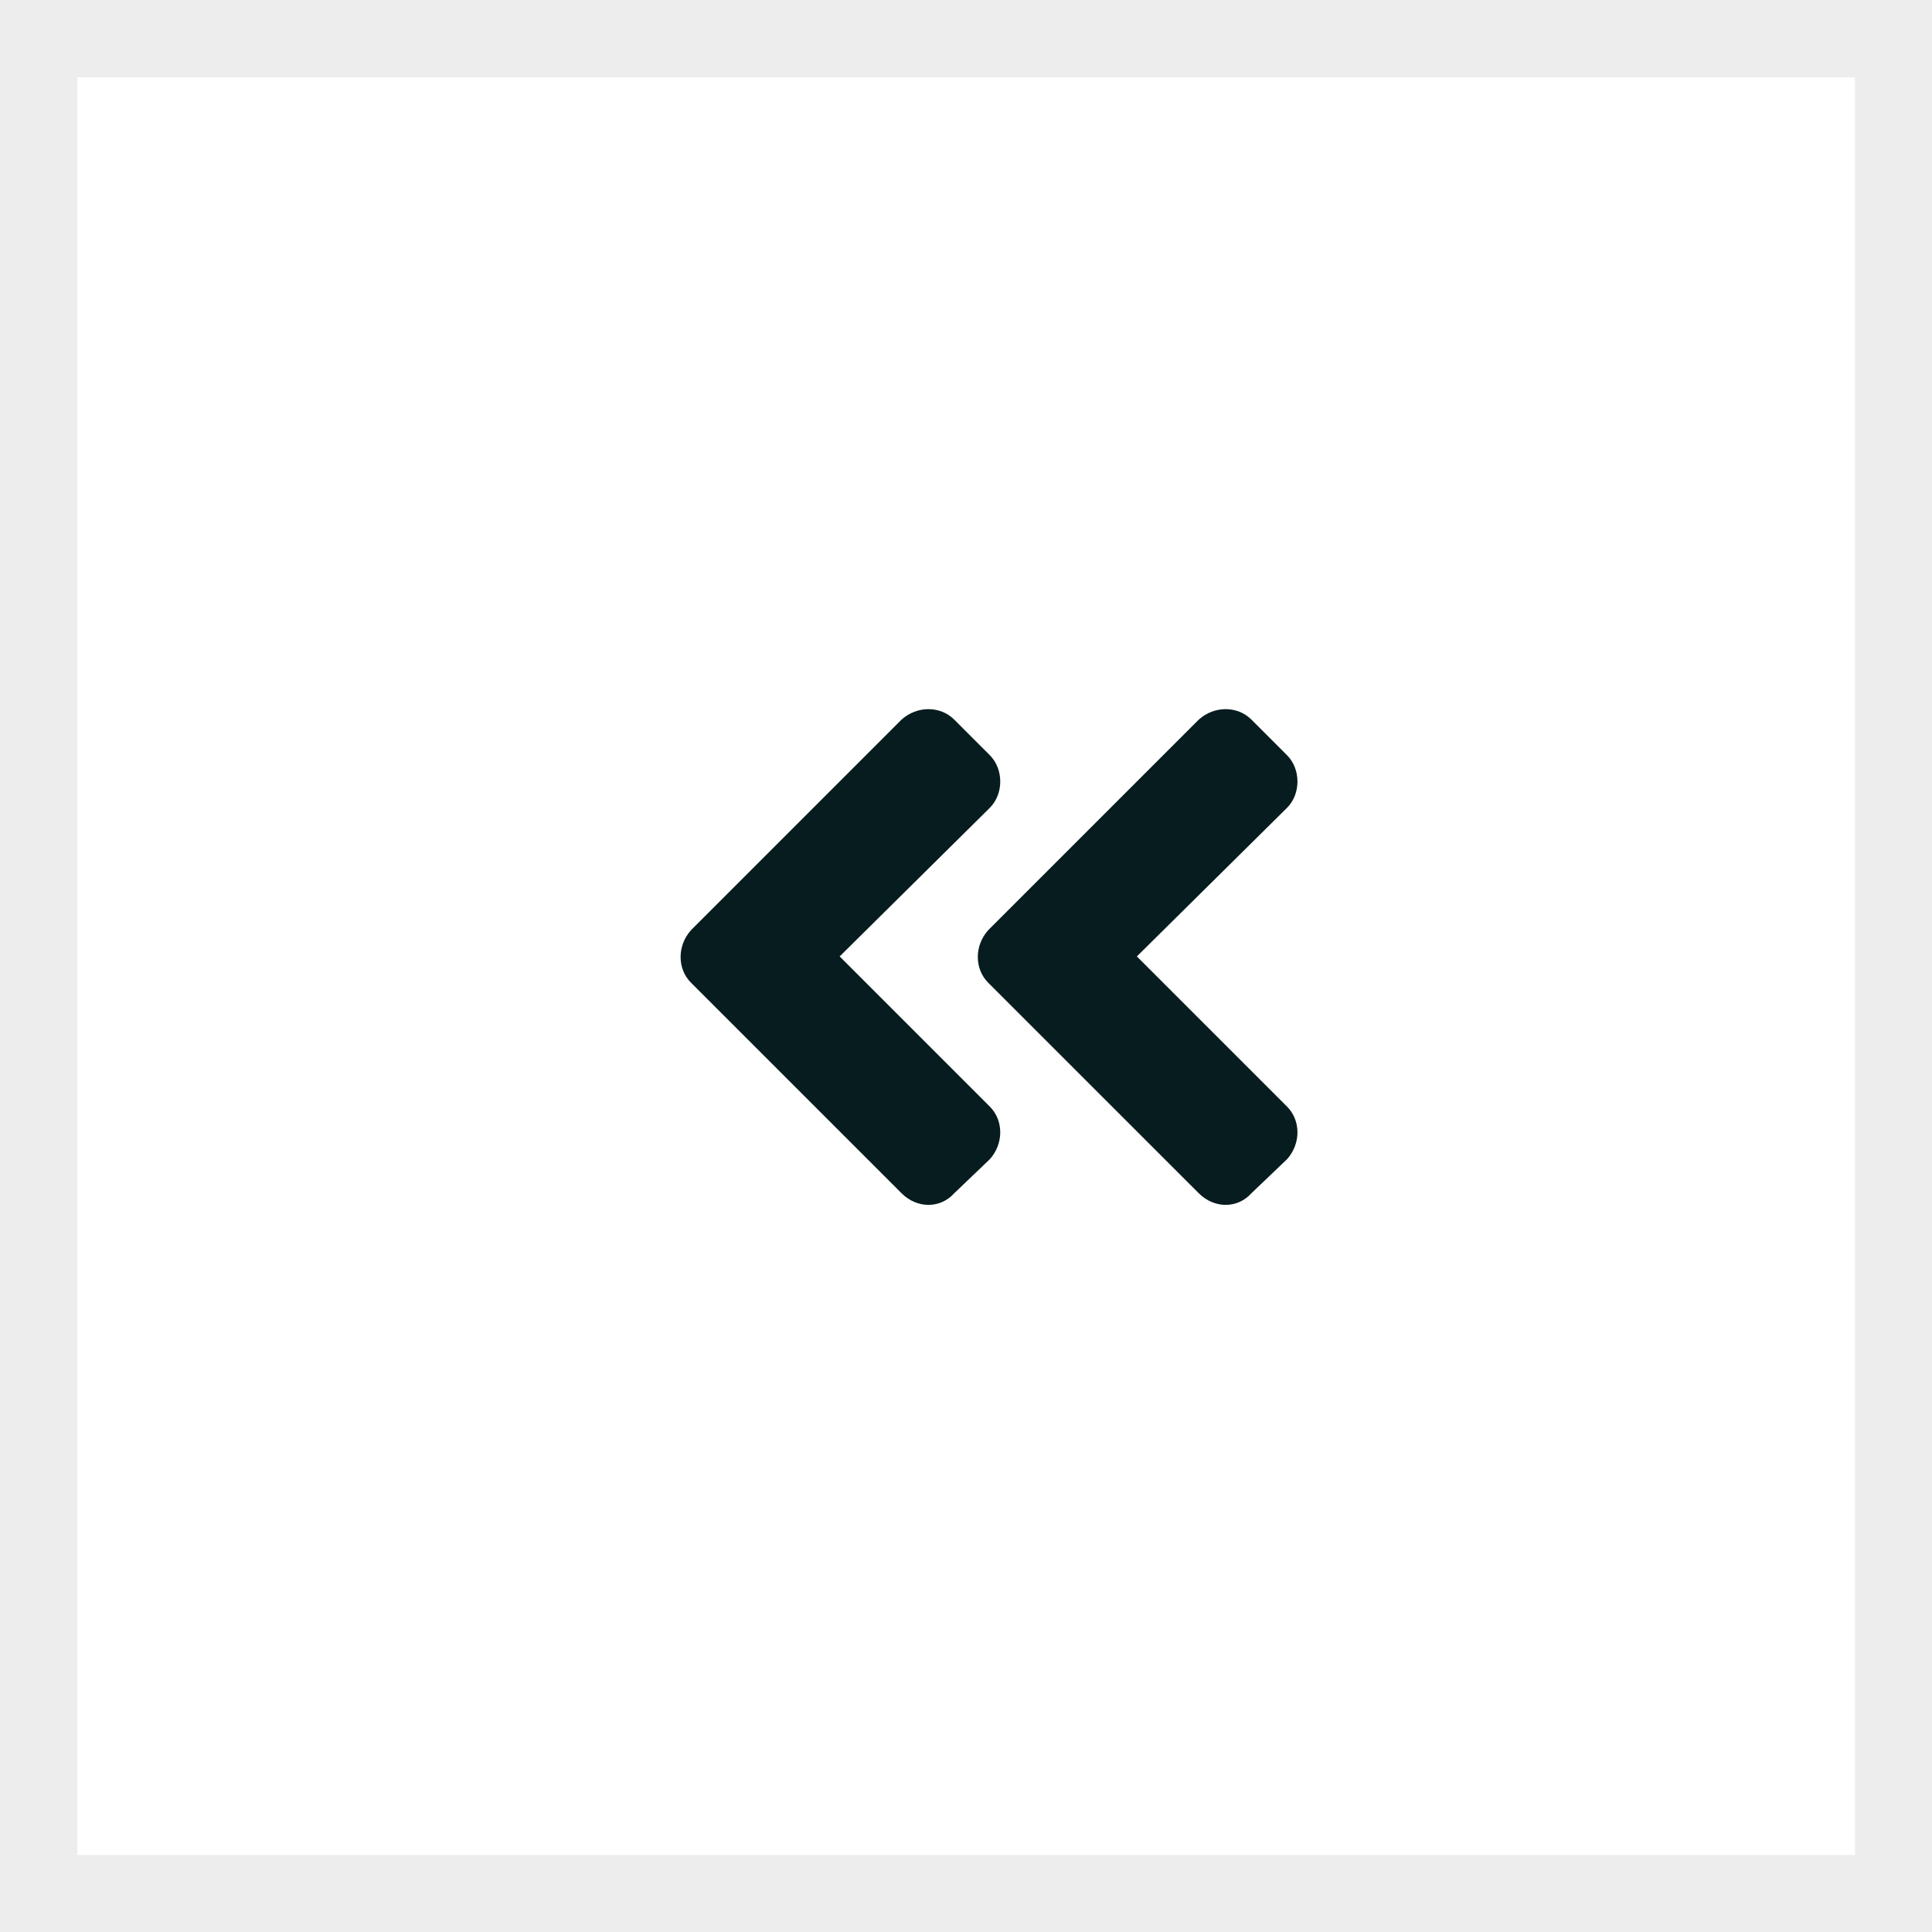
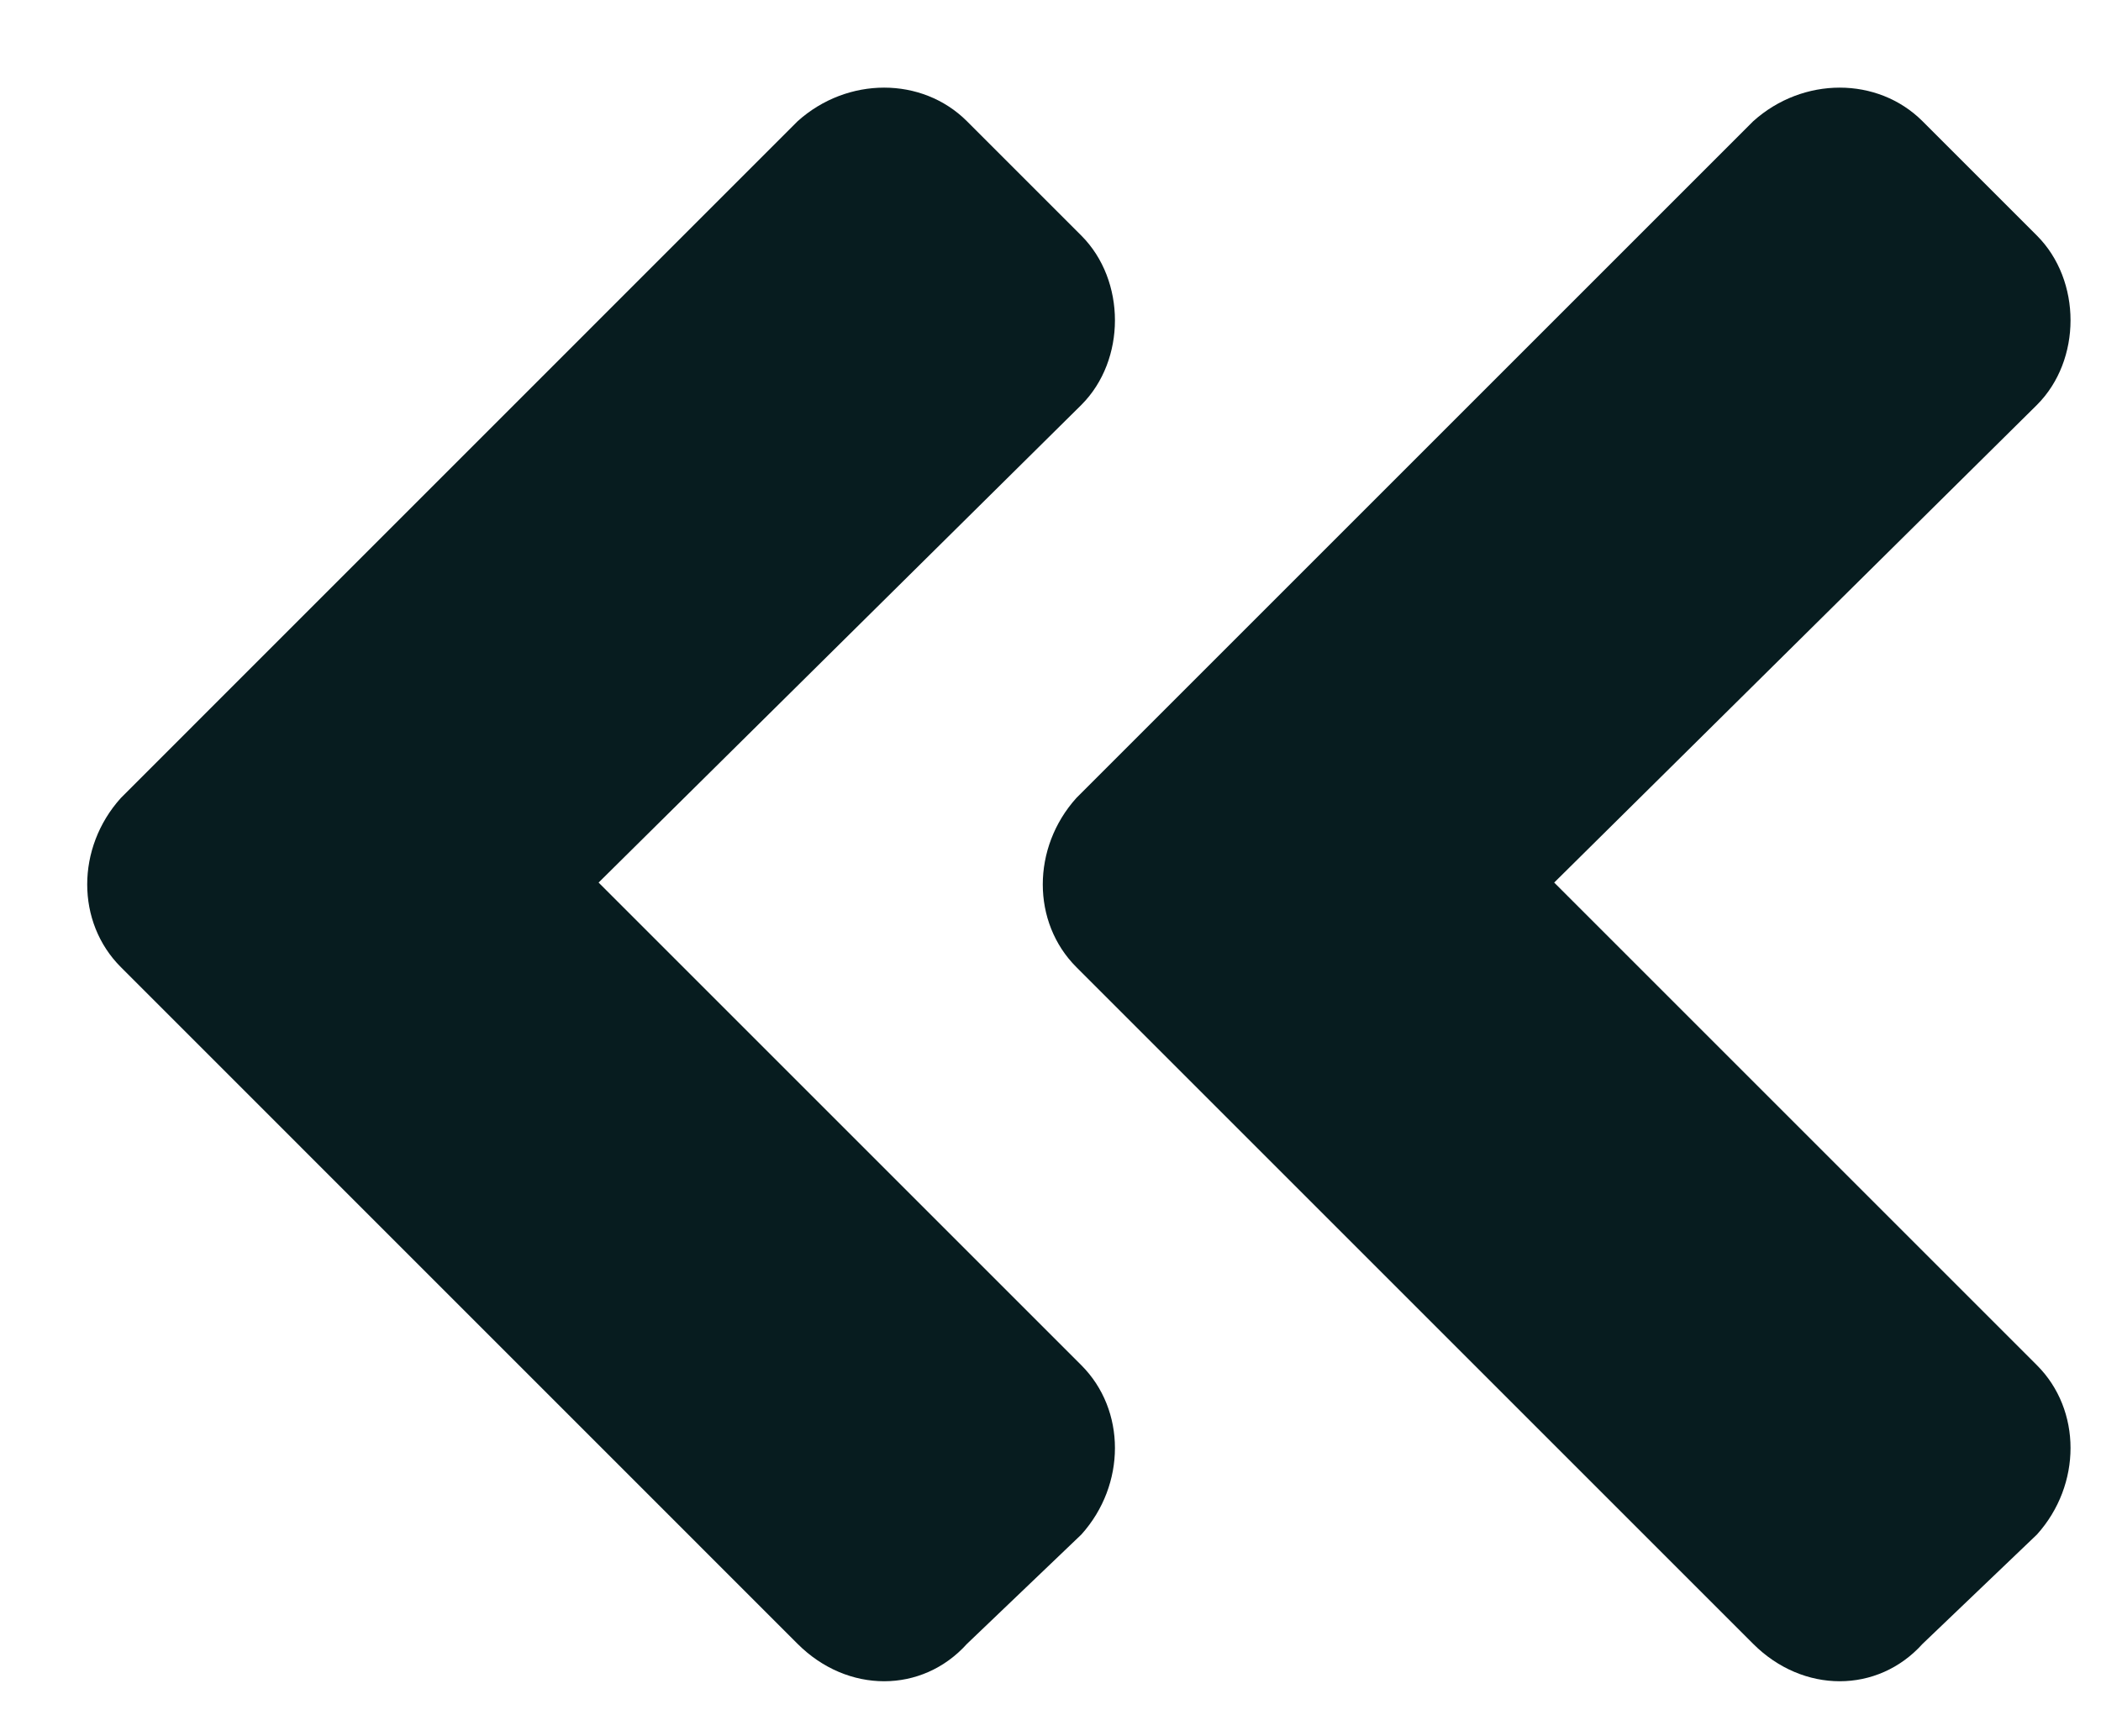
- <svg xmlns="http://www.w3.org/2000/svg" width="68" height="68" viewBox="0 0 68 68" fill="none">
-   <rect x="1.36" y="1.36" width="65.289" height="65.289" stroke="#EDEDED" stroke-width="2.72" />
-   <path d="M34.783 32.737L42.193 25.327C42.738 24.837 43.555 24.837 44.045 25.327L45.299 26.581C45.789 27.071 45.789 27.943 45.299 28.433L40.014 33.663L45.299 38.948C45.789 39.438 45.789 40.256 45.299 40.801L44.045 41.999C43.555 42.544 42.738 42.544 42.193 41.999L34.783 34.59C34.293 34.099 34.293 33.282 34.783 32.737ZM24.323 34.59C23.832 34.099 23.832 33.282 24.323 32.737L31.732 25.327C32.277 24.837 33.094 24.837 33.585 25.327L34.838 26.581C35.328 27.071 35.328 27.943 34.838 28.433L29.553 33.663L34.838 38.948C35.328 39.438 35.328 40.256 34.838 40.801L33.585 41.999C33.094 42.544 32.277 42.544 31.732 41.999L24.323 34.59Z" fill="#071C1F" />
+ <svg xmlns="http://www.w3.org/2000/svg" width="23" height="19" viewBox="0 0 23 19" fill="none">
+   <path d="M11.783 8.737L19.193 1.327C19.738 0.837 20.555 0.837 21.046 1.327L22.299 2.58C22.789 3.071 22.789 3.943 22.299 4.433L17.014 9.663L22.299 14.948C22.789 15.438 22.789 16.256 22.299 16.801L21.046 17.999C20.555 18.544 19.738 18.544 19.193 17.999L11.783 10.589C11.293 10.099 11.293 9.282 11.783 8.737ZM1.323 10.589C0.832 10.099 0.832 9.282 1.323 8.737L8.732 1.327C9.277 0.837 10.094 0.837 10.585 1.327L11.838 2.58C12.328 3.071 12.328 3.943 11.838 4.433L6.553 9.663L11.838 14.948C12.328 15.438 12.328 16.256 11.838 16.801L10.585 17.999C10.094 18.544 9.277 18.544 8.732 17.999L1.323 10.589Z" fill="#071C1F" />
</svg>
